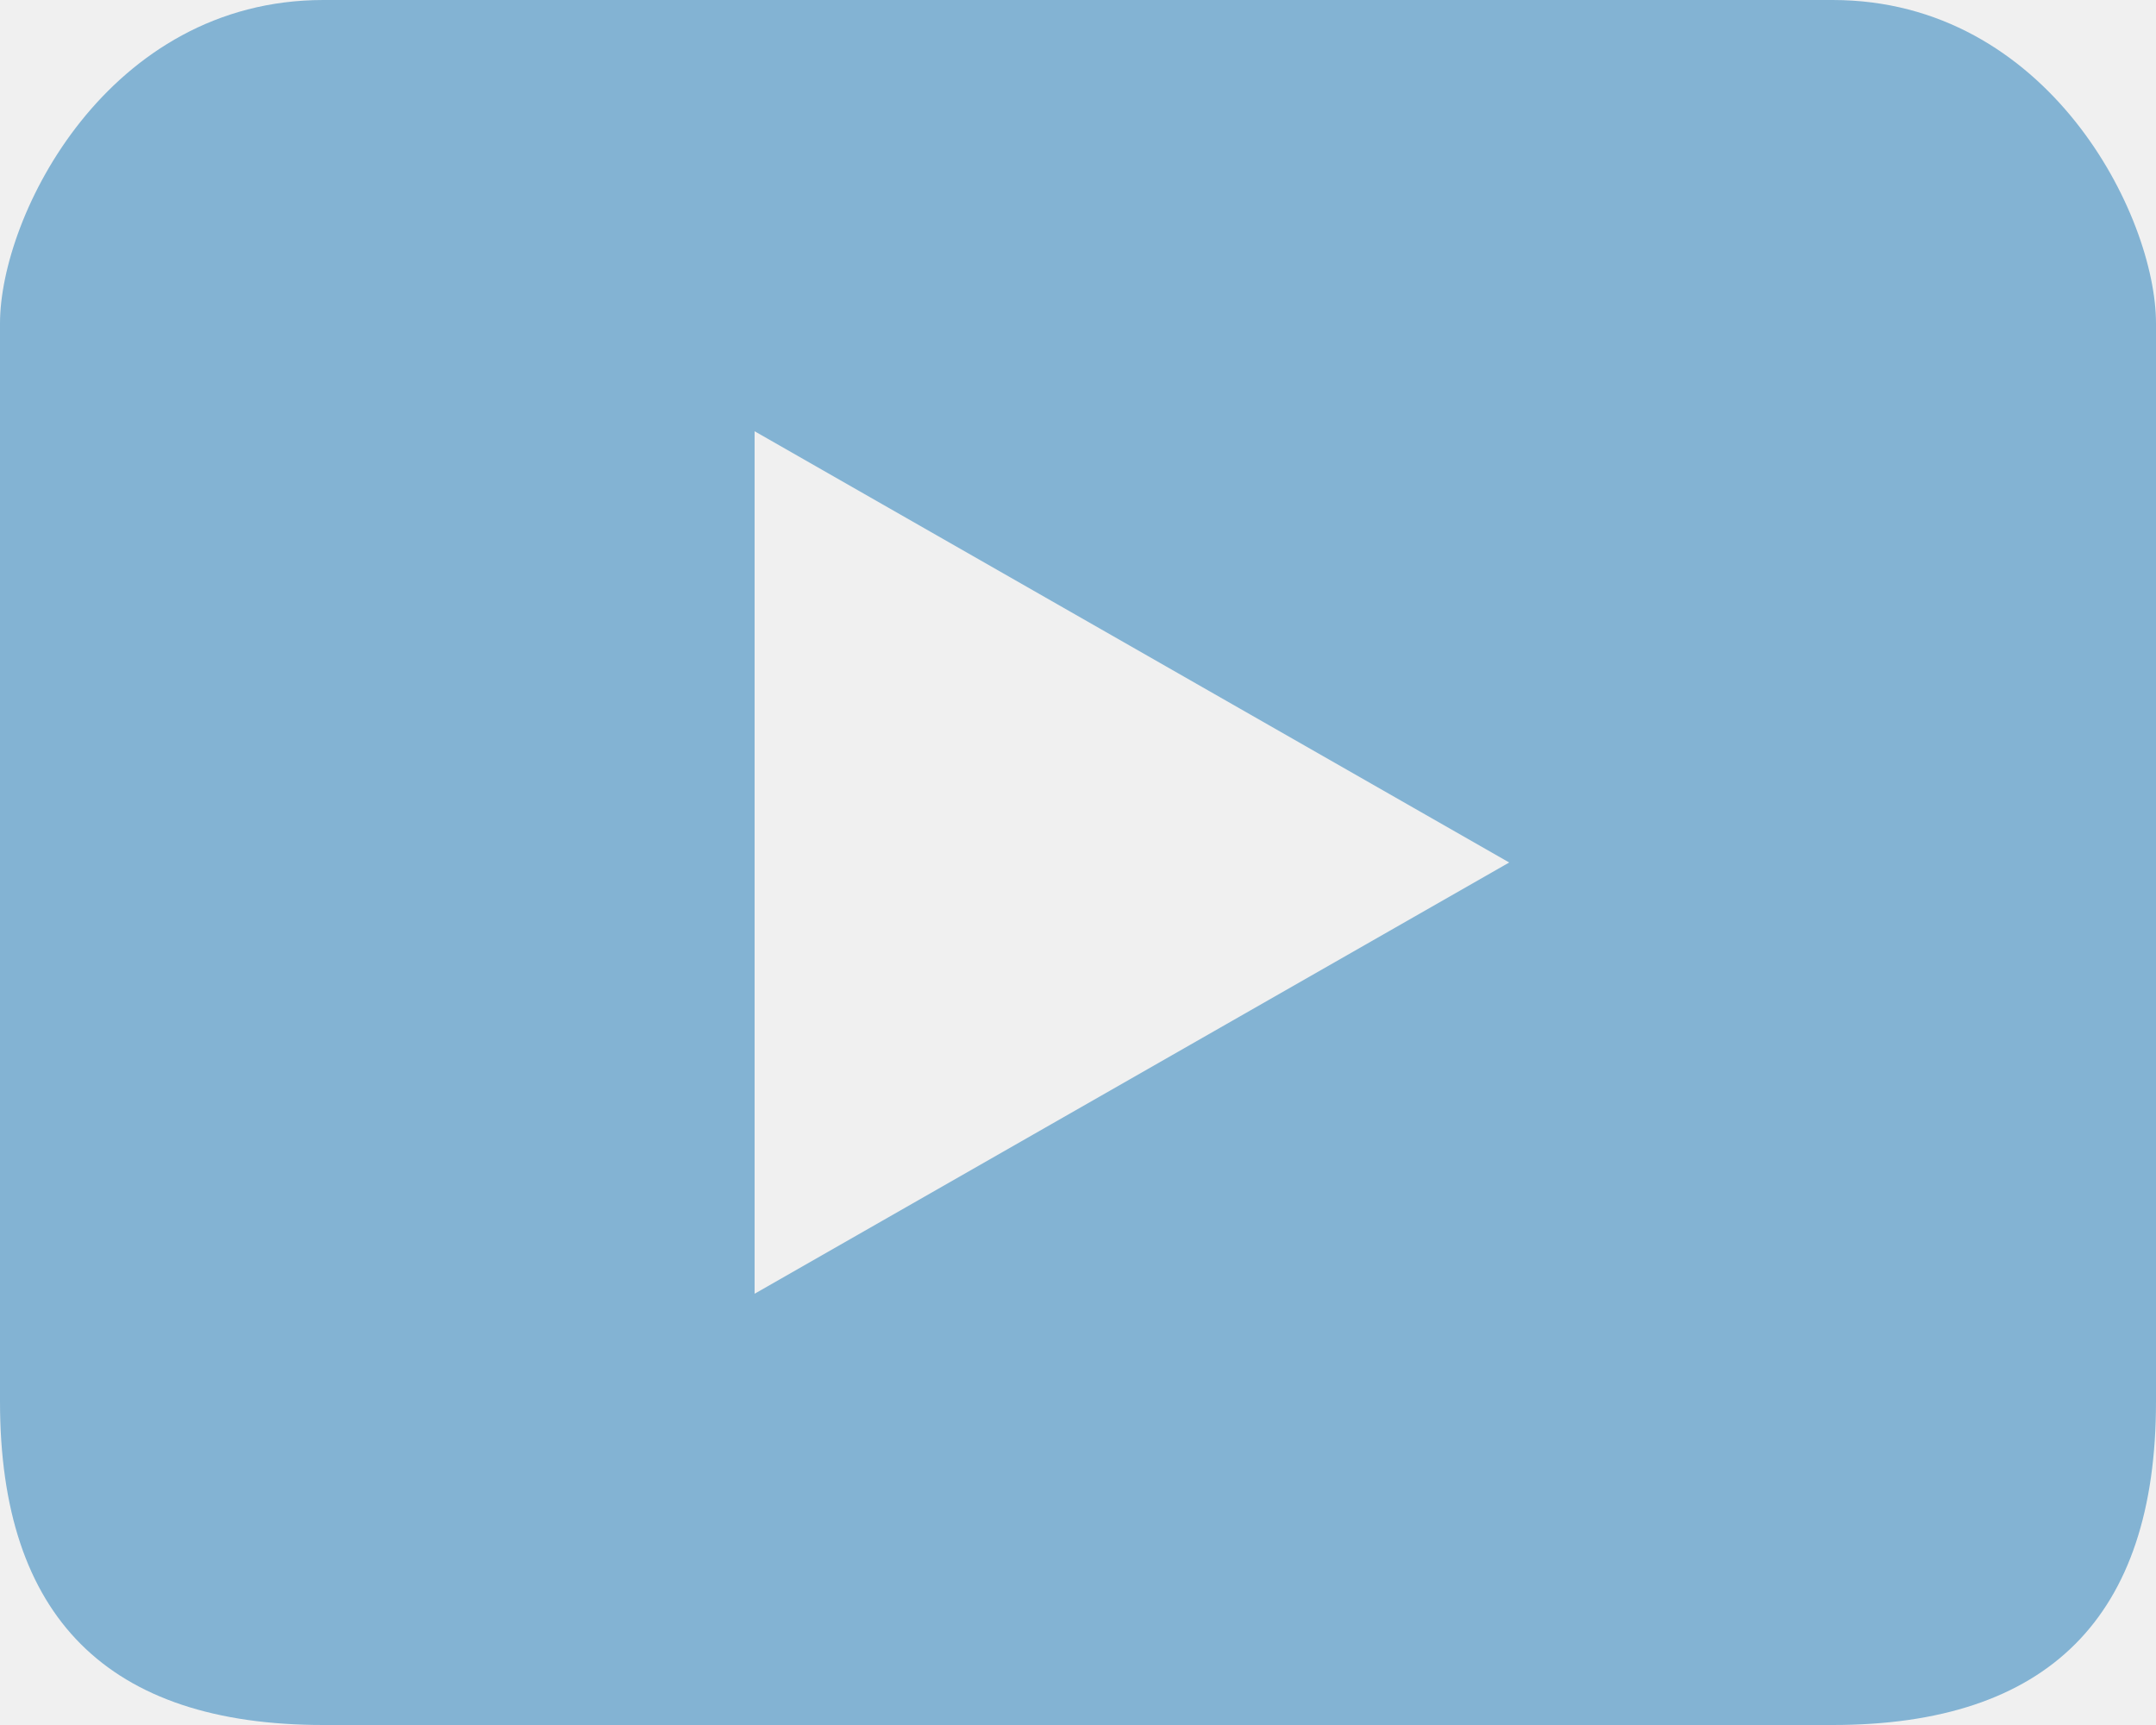
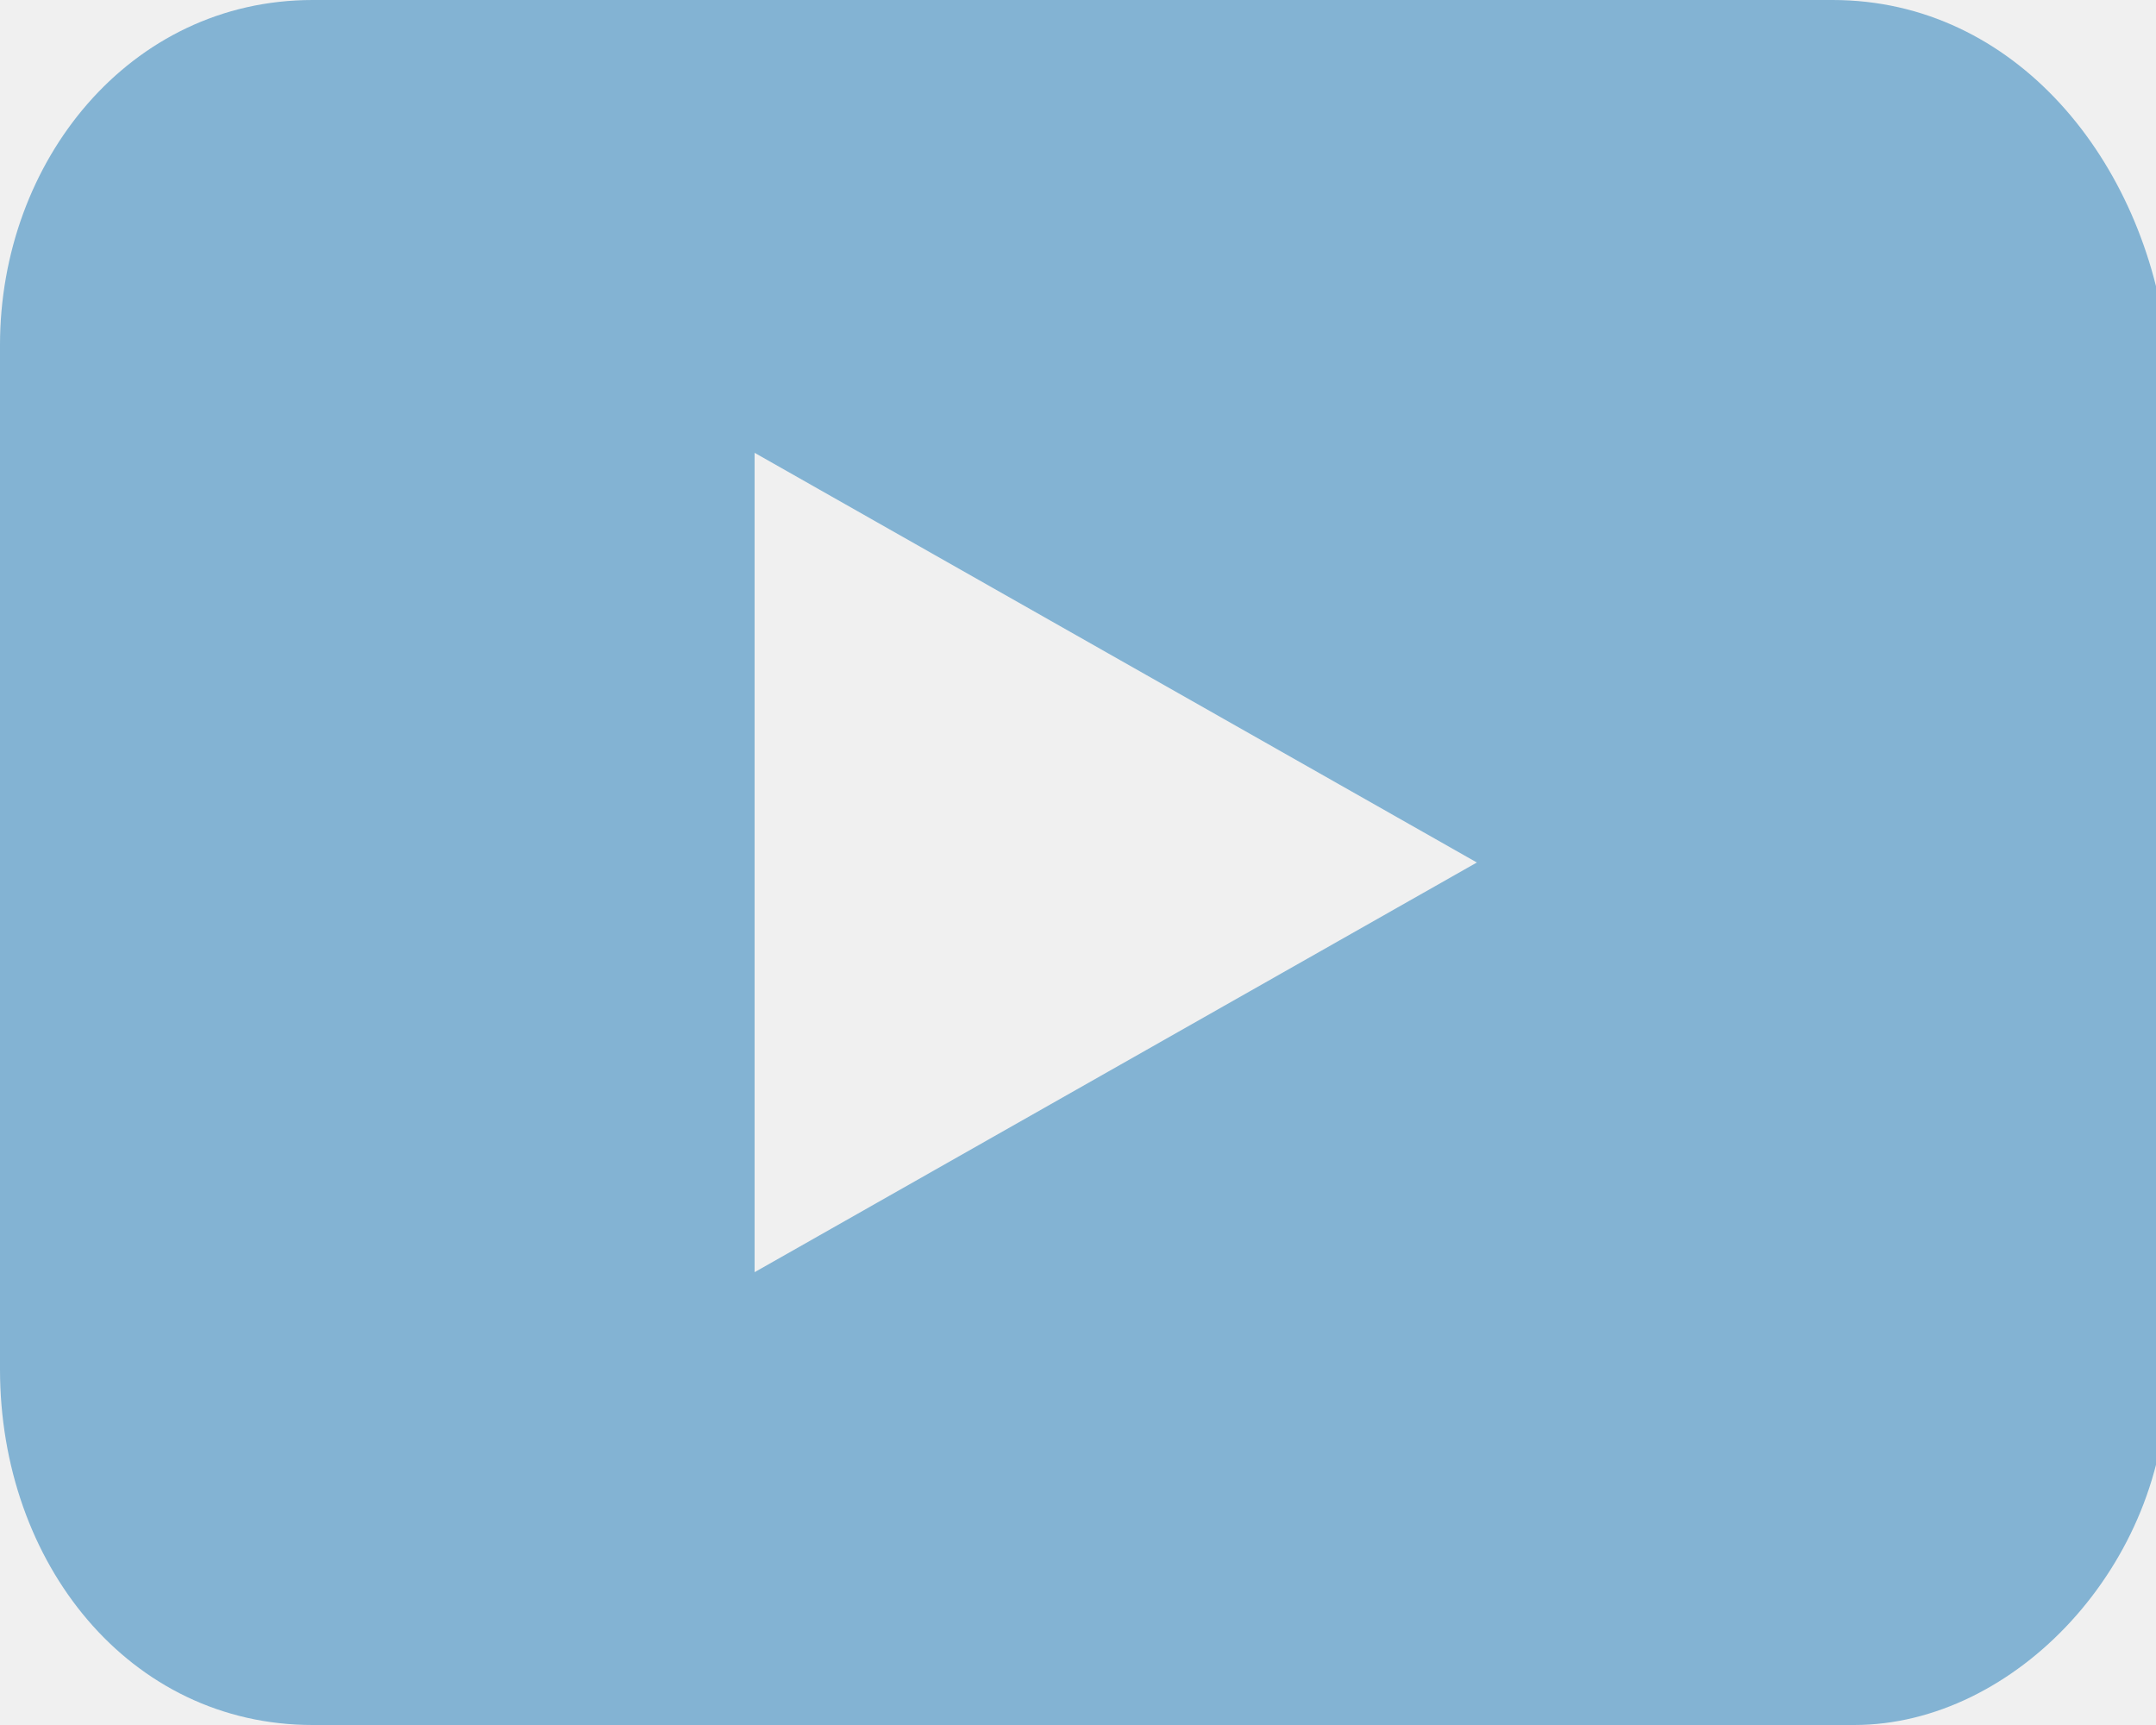
- <svg xmlns="http://www.w3.org/2000/svg" width="20" height="16" fill="none">
-   <g clip-path="url(#a)">
-     <path d="M17 0H3C1 0 0 2 0 3v10c0 2 1 3 3 3h14c2 0 3-1 3-3V3c0-1-1-3-3-3ZM7 12V4l7 4-7 4Z" fill="#83B3D3" />
+ <svg xmlns="http://www.w3.org/2000/svg" width="20" height="16" viewBox="0 0 20 16" fill="none">
+   <g clip-path="url(#clip0_24196_686)">
+     <path d="M17 0H2.9C1.2 0 0 1.5 0 3.2V12.7C0 14.5 1.2 16 2.9 16H17.2C18.7 16 20.1 14.5 20.1 12.8V3.2C19.9 1.5 18.7 0 17 0ZM7 11.8V4.2L13.7 8L7 11.8Z" fill="#83B3D3" />
  </g>
  <defs>
-     <clipPath id="a">
-       <path fill="#fff" d="M0 0h20v16H0z" />
+     <clipPath id="clip0_24196_686">
+       <rect width="20" height="16" fill="white" />
    </clipPath>
  </defs>
</svg>
